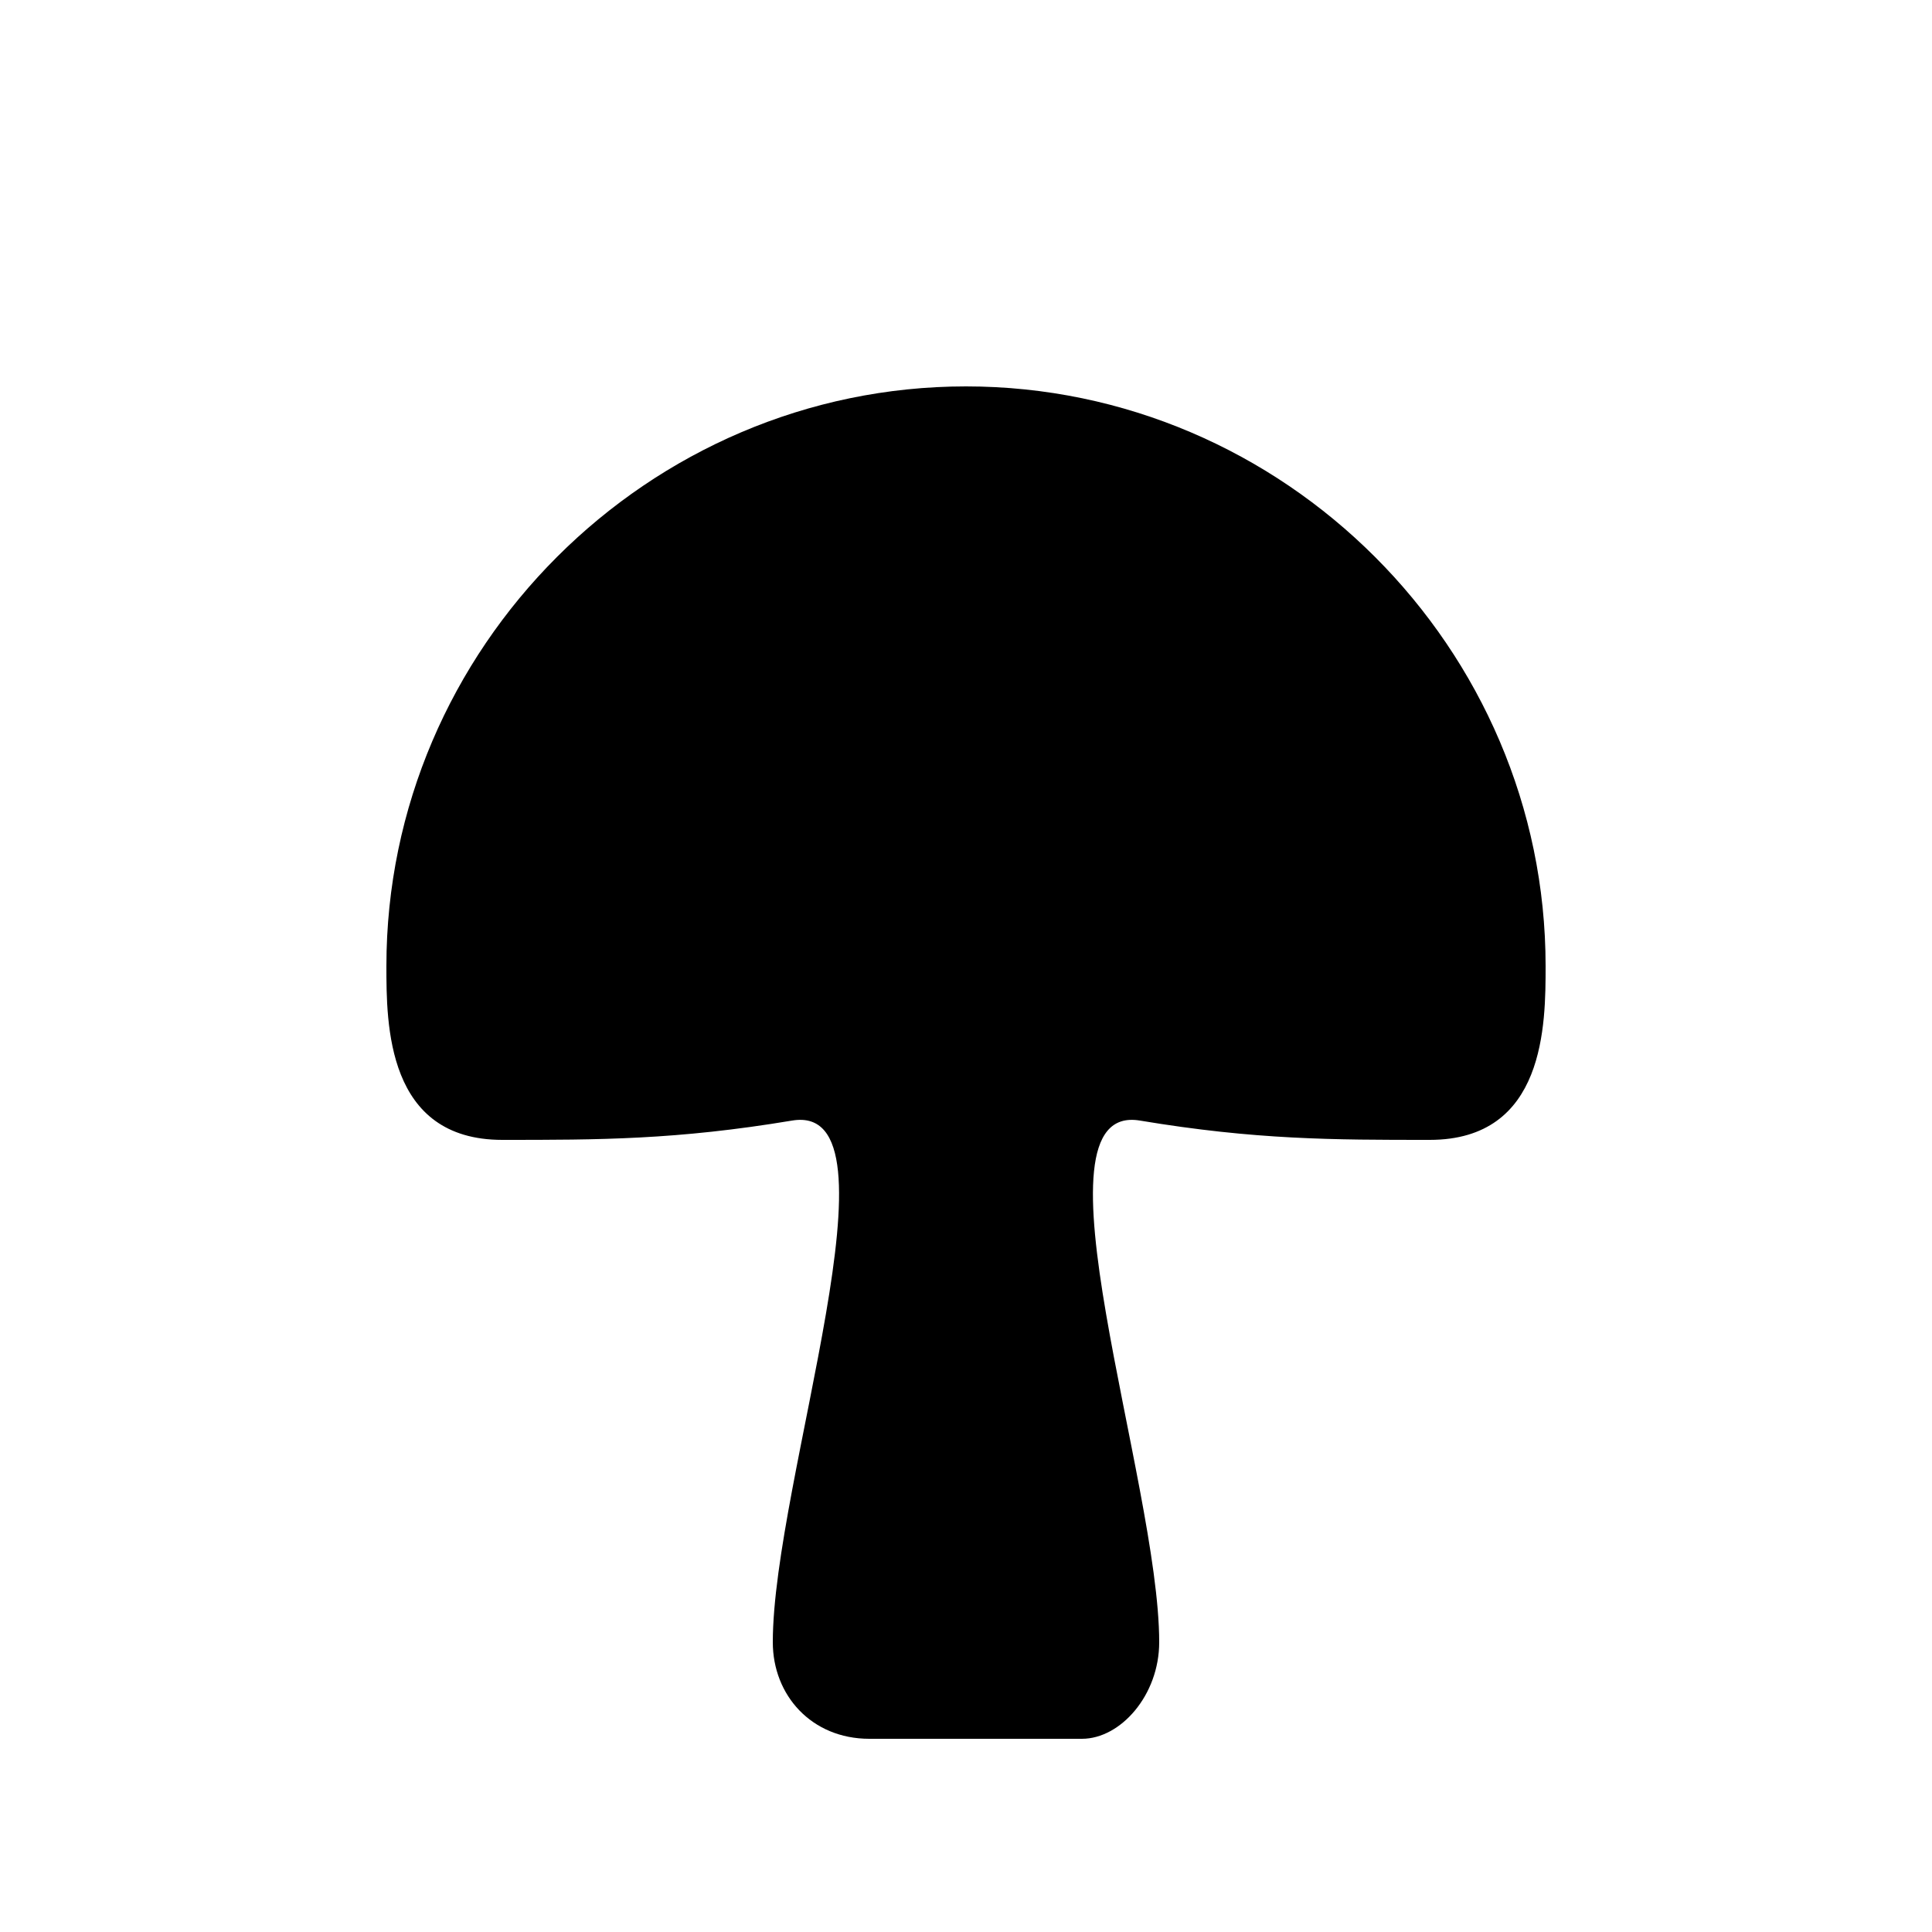
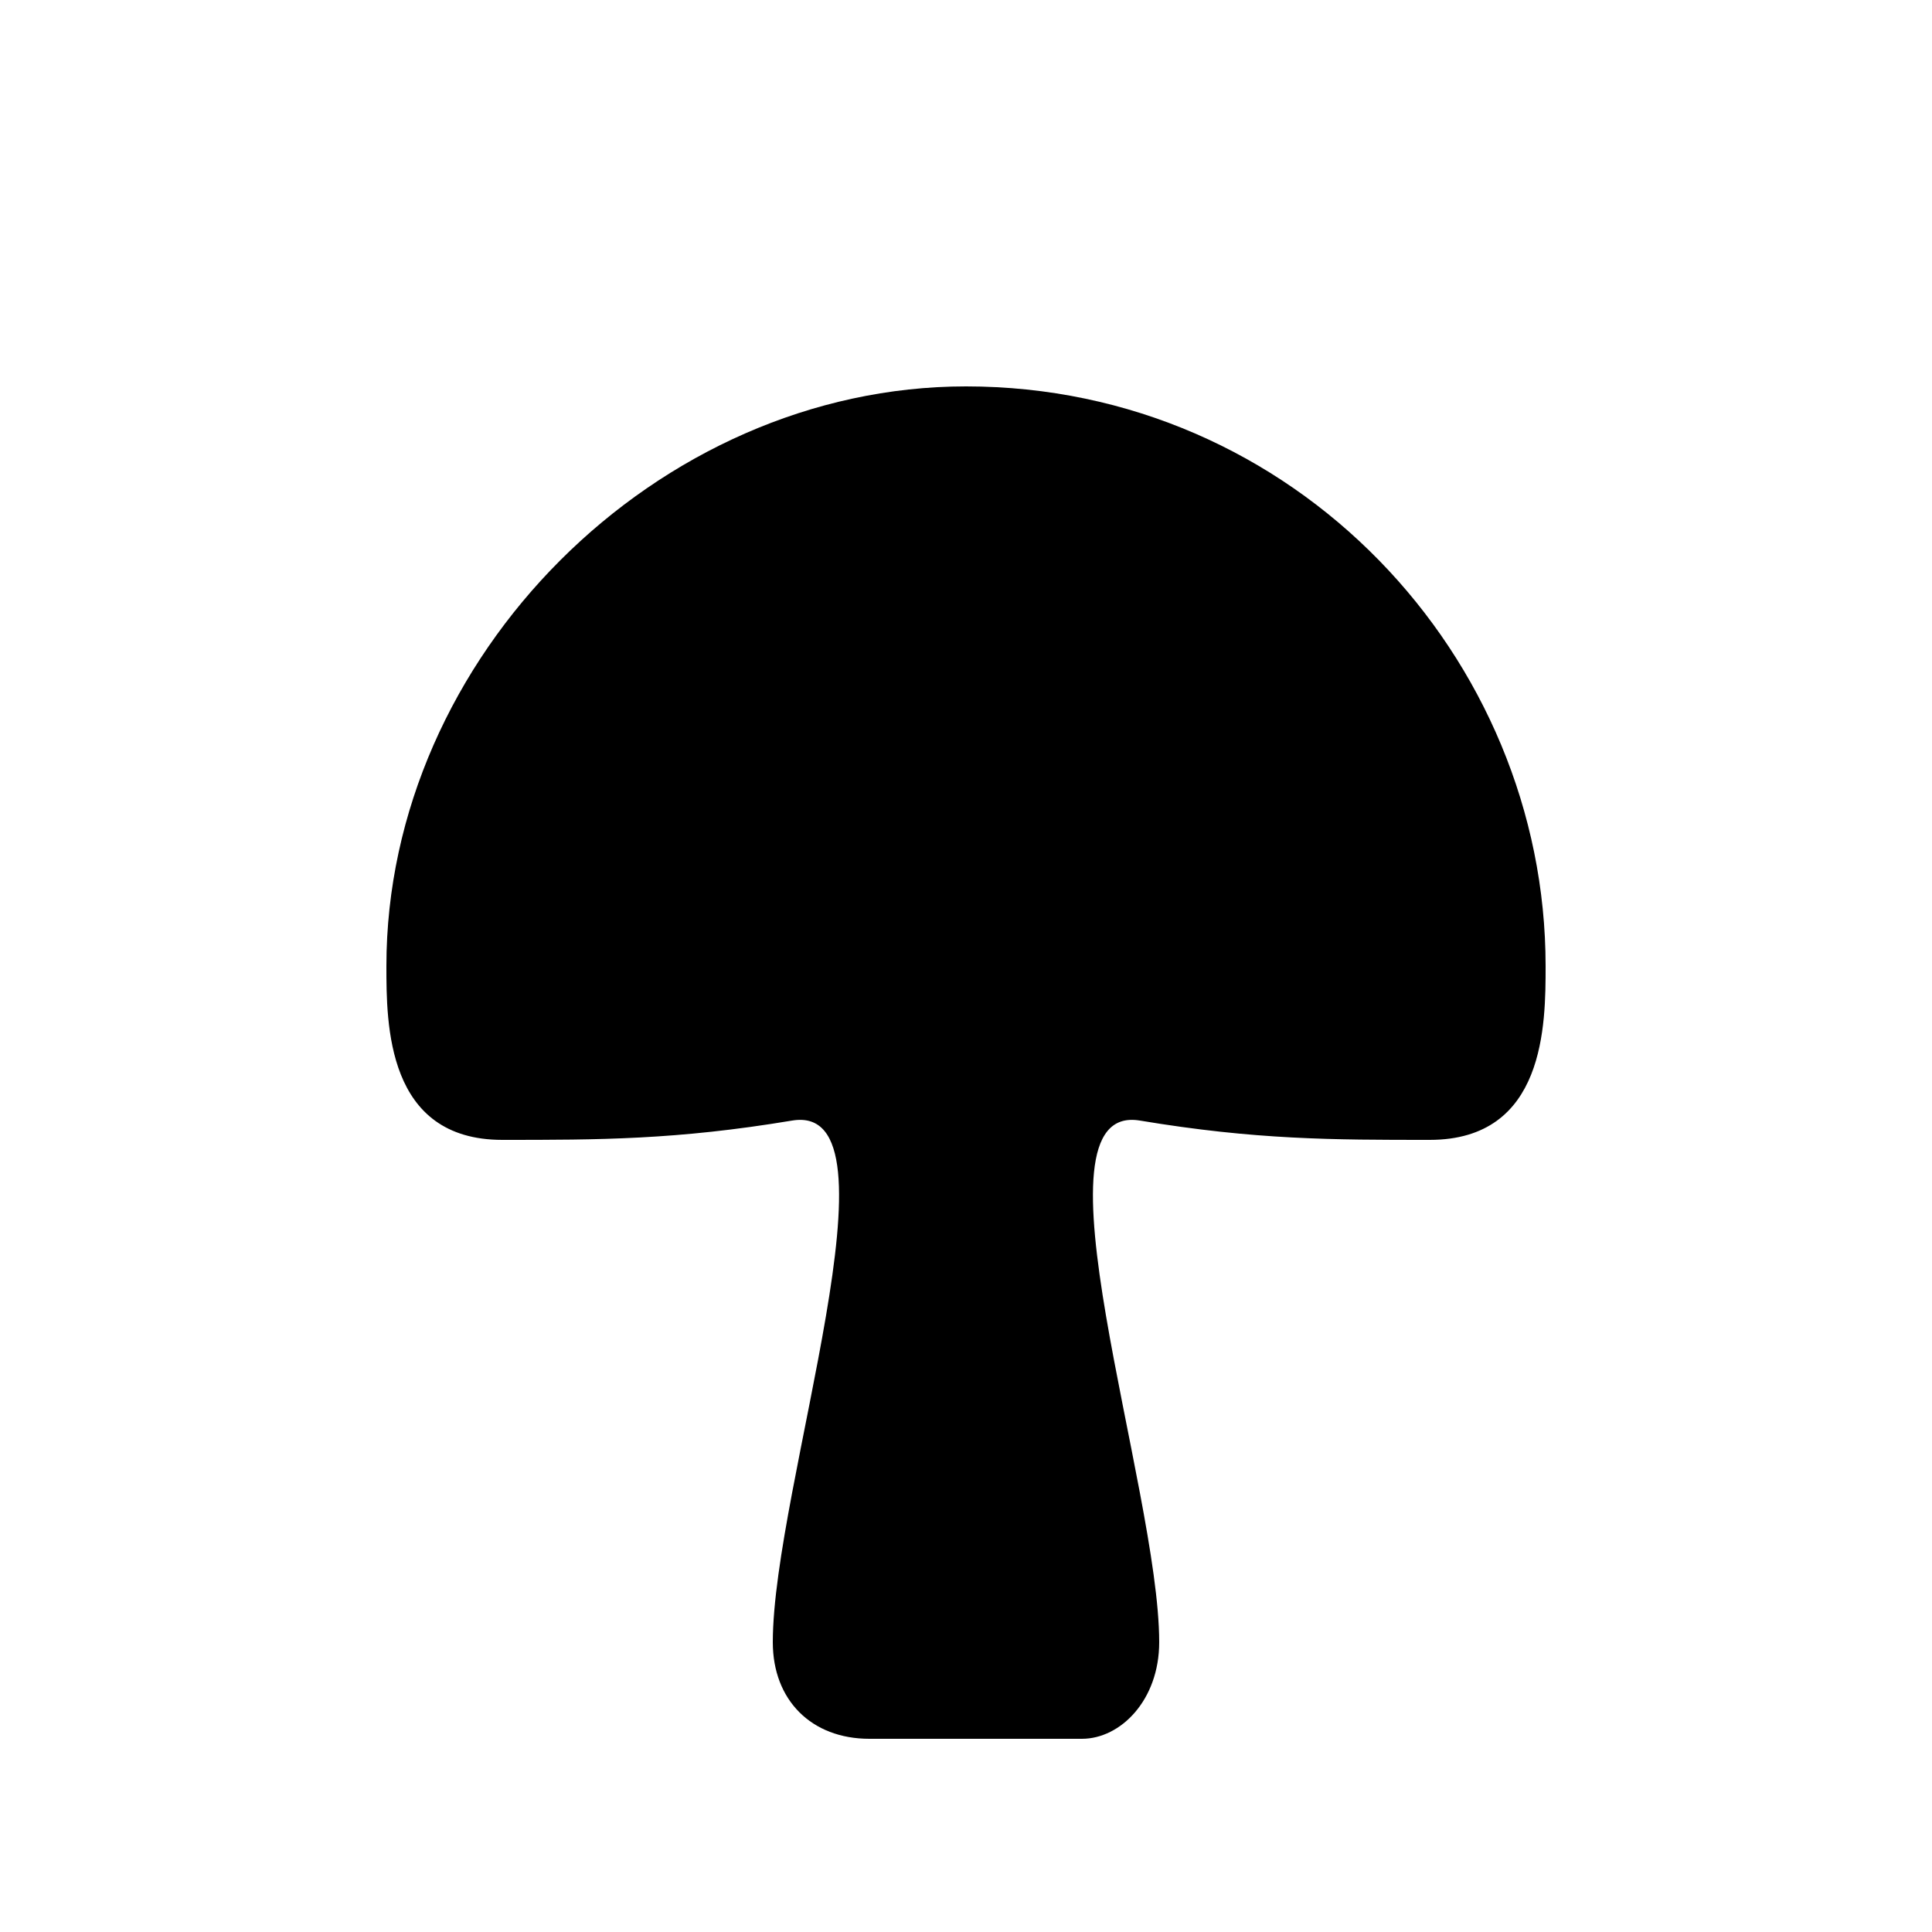
<svg xmlns="http://www.w3.org/2000/svg" version="1.1" viewBox="0 0 100 100">
-   <path stroke="#000000" stroke-width="0" stroke-linejoin="round" stroke-linecap="round" fill="#000000" d="M 41 58 C 35 59 31 59 26 59 C 20 59 20 53 20 50 C 20 33.542 33.542 20 50 20 C 66.458 20 80 33.542 80 50 C 80 53 80 59 74 59 C 69 59 65 59 59 58 C 53 57 60 76.683 60 85 C 60 87.743 58 90 56 90 C 52.667 90 47.333 90 45 90 C 42 90 40 87.743 40 85 C 40 76.683 47 57 41 58 Z" />
+   <path stroke="#000000" stroke-width="0" stroke-linejoin="round" stroke-linecap="round" fill="#000000" d="M 41 58 C 35 59 31 59 26 59 C 20 59 20 53 20 50 C 20 34 34 20 50 20 C 67 20 80 34 80 50 C 80 53 80 59 74 59 C 69 59 65 59 59 58 C 53 57 60 77 60 85 C 60 88 58 90 56 90 C 53 90 47 90 45 90 C 42 90 40 88 40 85 C 40 77 47 57 41 58 Z" />
</svg>
